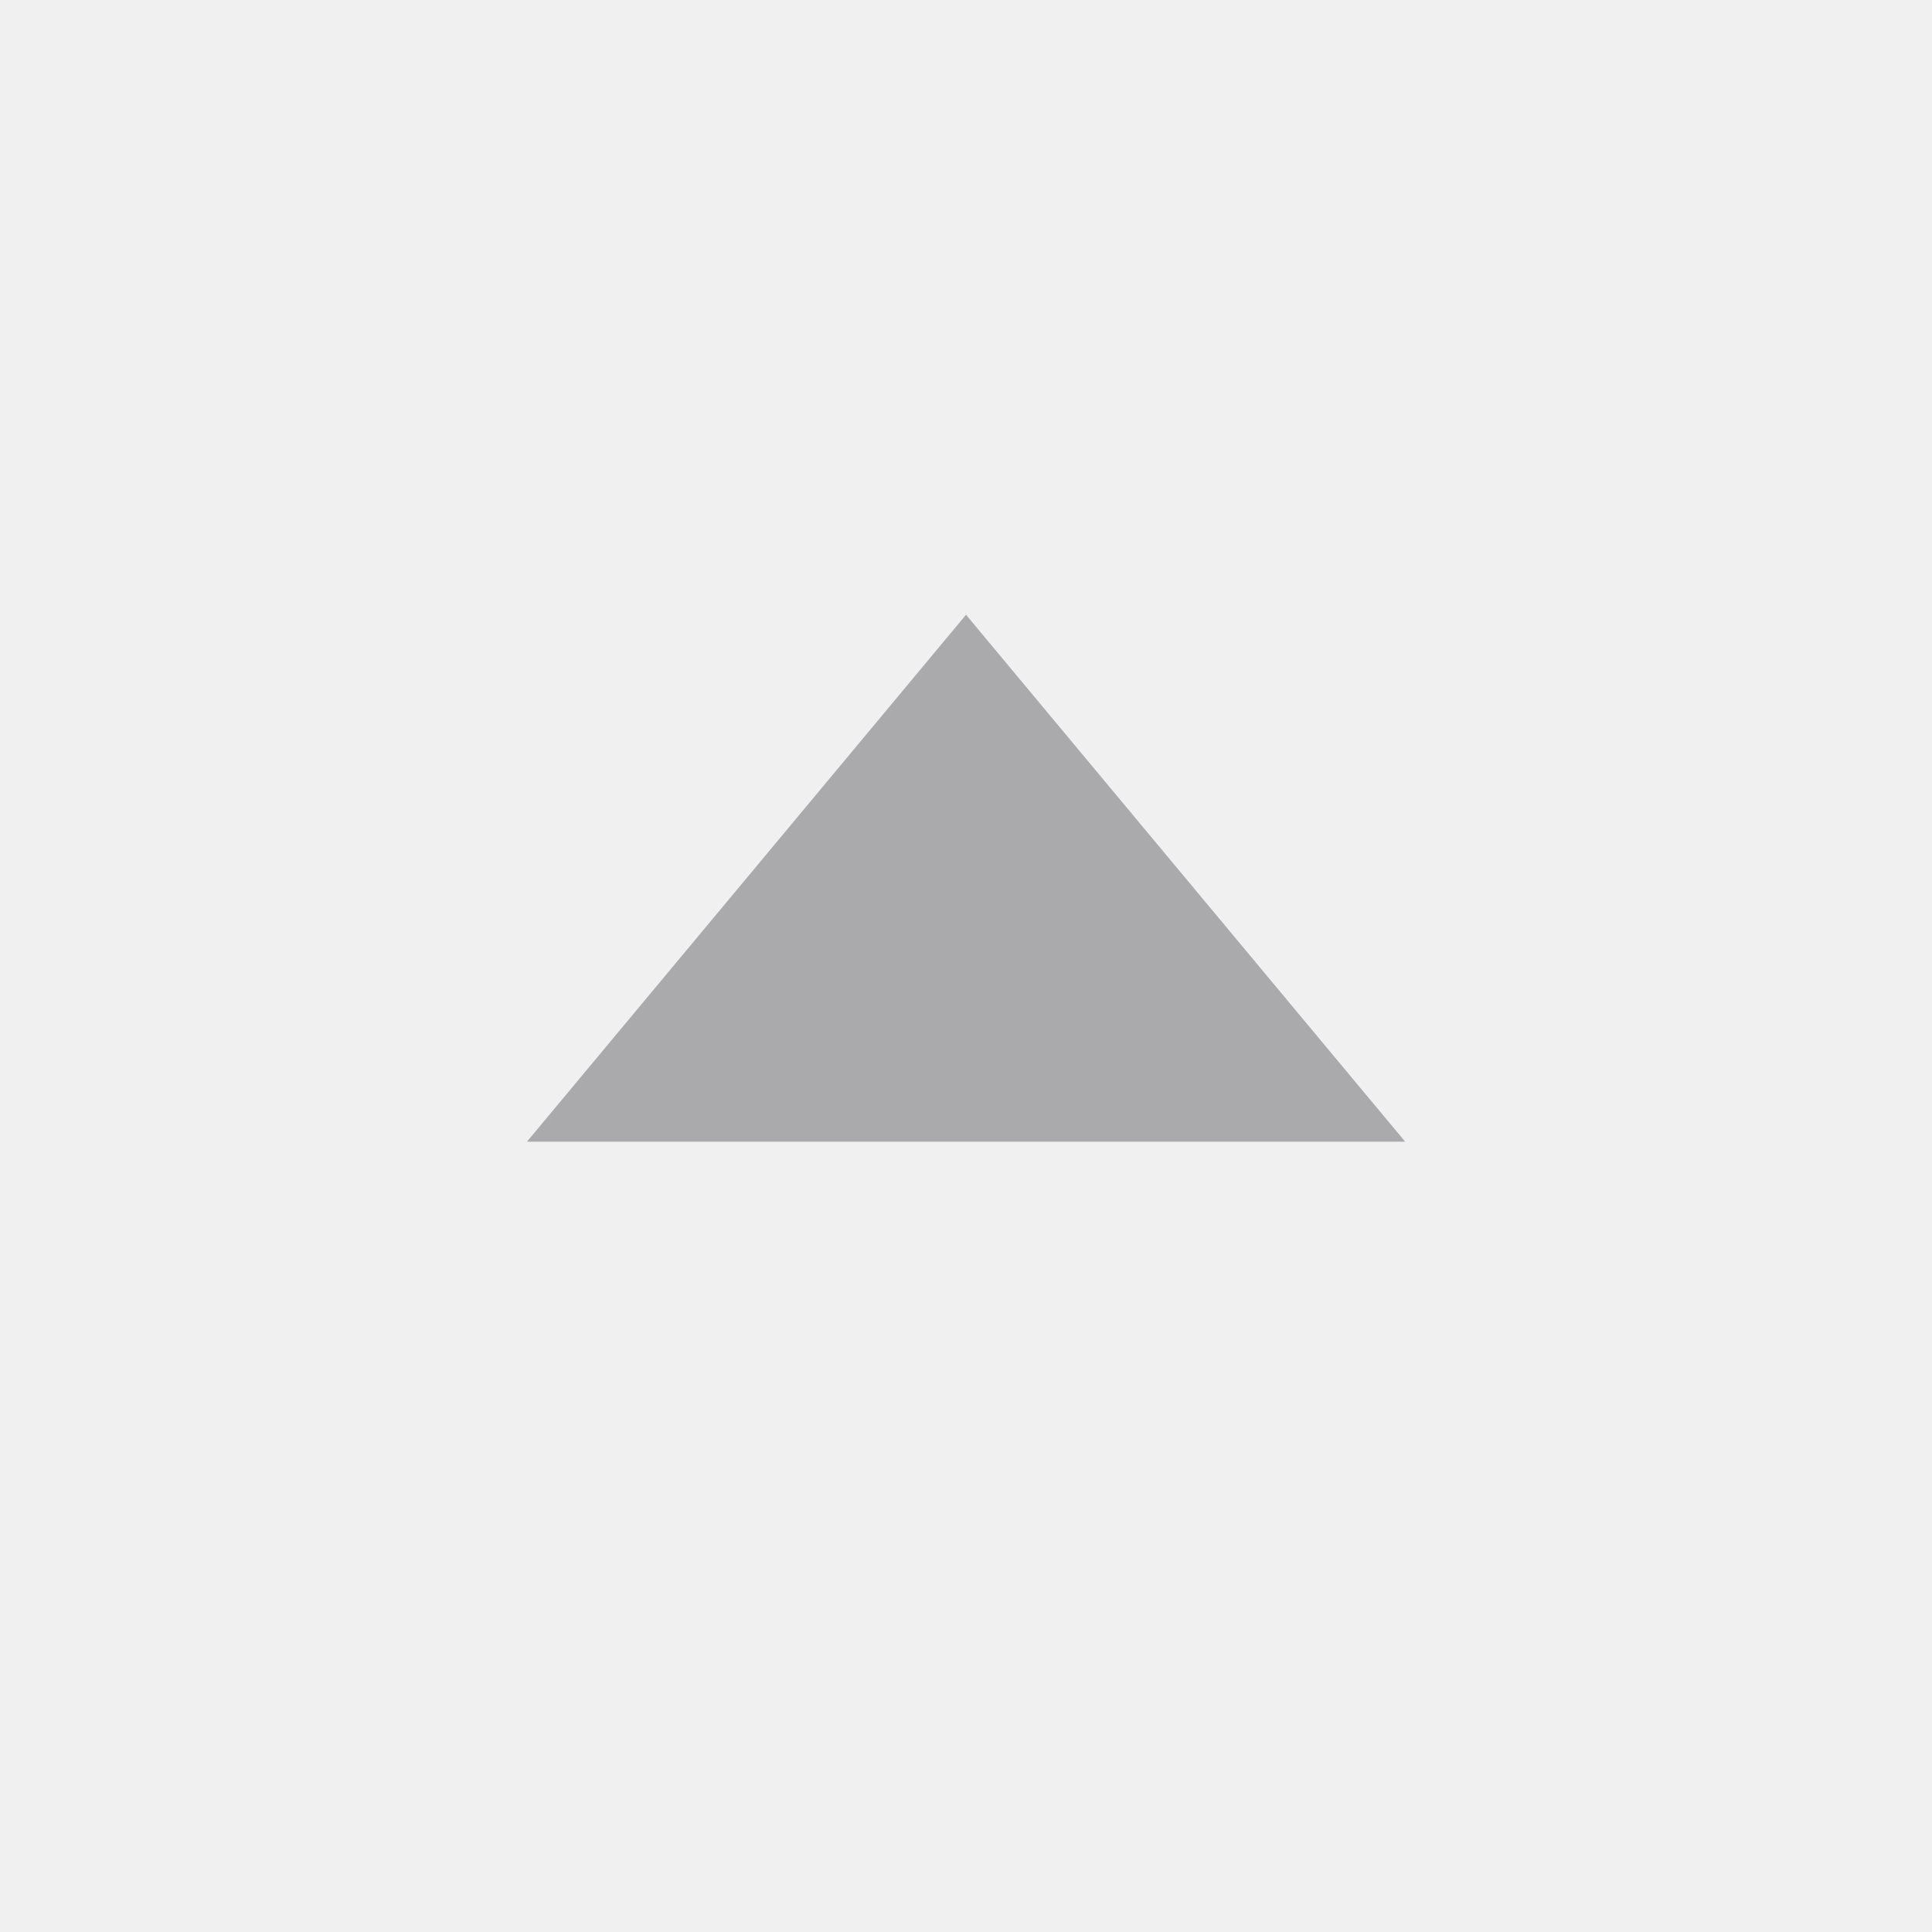
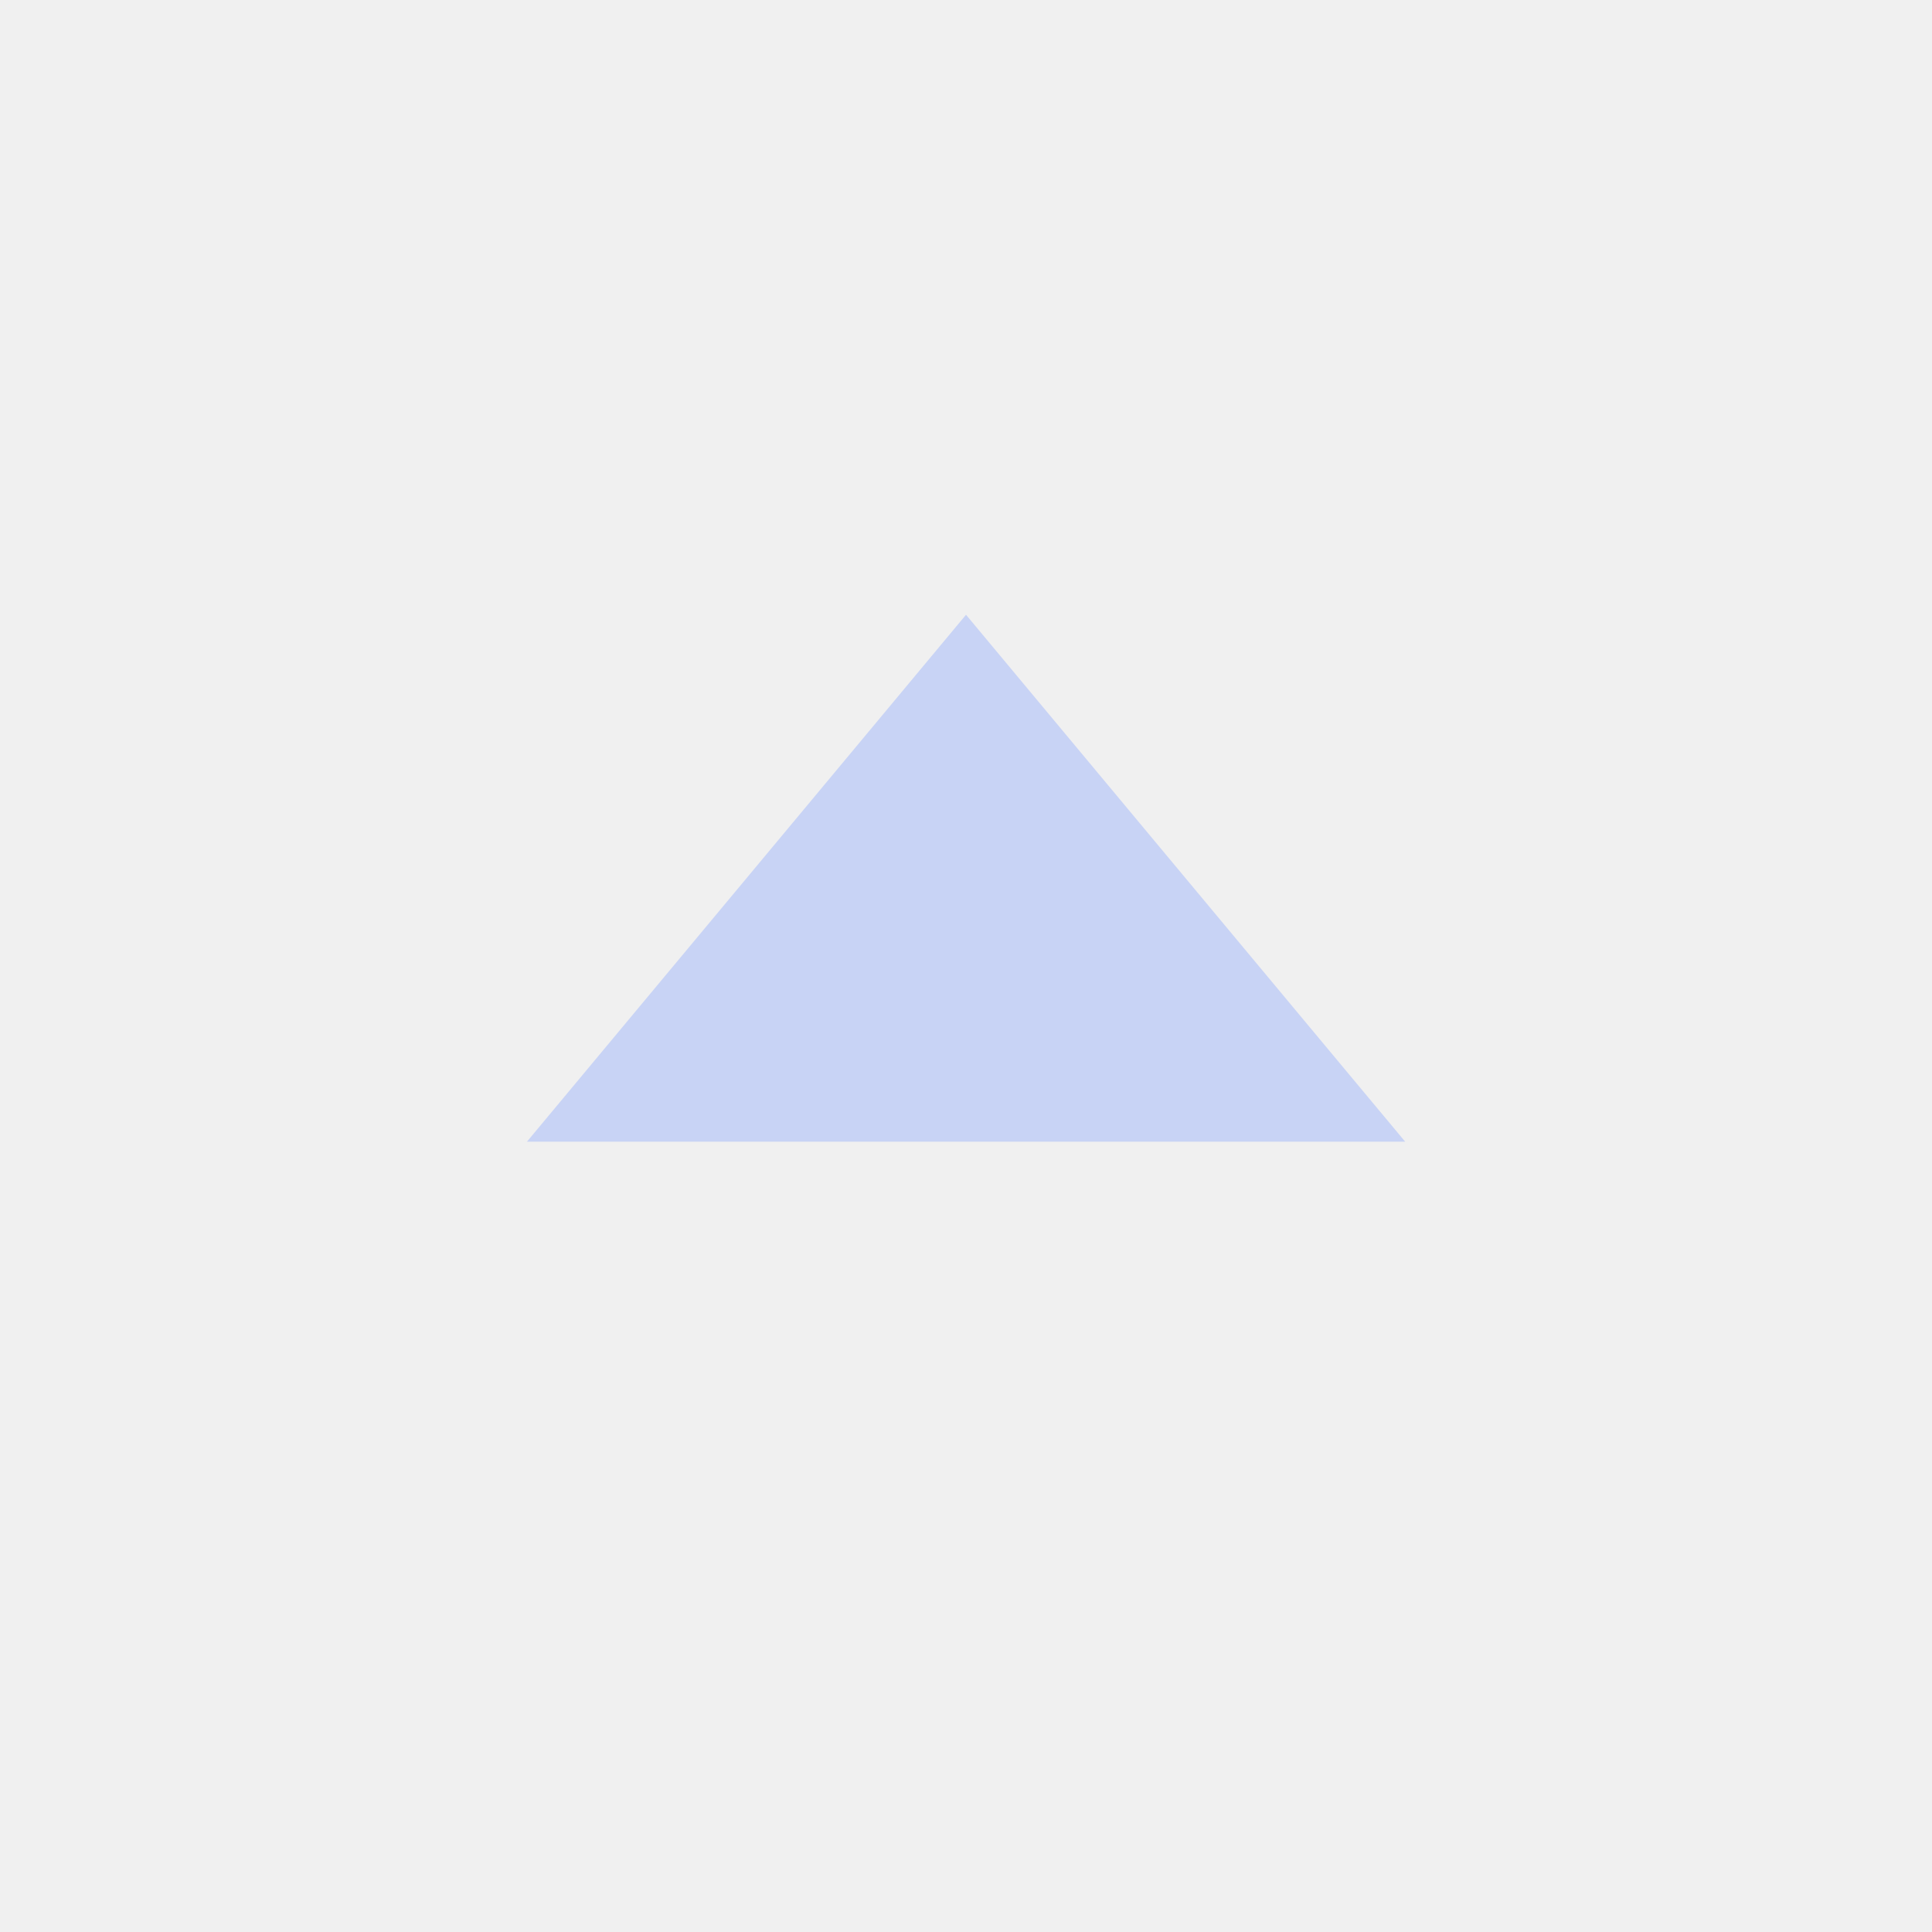
<svg xmlns="http://www.w3.org/2000/svg" width="22" height="22" version="1.1" viewBox="0 0 22 22">
  <g id="active-center" style="enable-background:new">
    <rect width="22" height="22" style="fill:#000000;opacity:.001" />
-     <path transform="matrix(.8660254 0 0 .6 .4788495 4.582856)" d="m12.149 4.029 2.887 5 2.887 5h-11.547l2.887-5z" style="fill-rule:evenodd;fill:#aaaaac" />
+     <path transform="matrix(.8660254 0 0 .6 .4788495 4.582856)" d="m12.149 4.029 2.887 5 2.887 5h-11.547l2.887-5z" style="fill-rule:evenodd;fill:#c8d3f5" />
  </g>
  <g id="hover-center" style="enable-background:new">
    <rect x="23" width="22" height="22" style="fill:#000000;opacity:.001" />
    <circle cx="34" cy="11" r="11" style="fill:#ffffff;opacity:.18" />
-     <path d="m34 7 2.5 3 2.5 3h-10l2.5-3z" style="fill-rule:evenodd;fill:#aaaaac" />
+     <path d="m34 7 2.5 3 2.5 3h-10l2.5-3z" style="fill-rule:evenodd;fill:#c8d3f5" />
  </g>
  <g id="pressed-center" style="enable-background:new">
    <rect x="46" width="22" height="22" style="fill:#000000;opacity:.001" />
    <circle cx="57" cy="11" r="11" style="fill:#ffffff;opacity:.28" />
-     <path d="m57 7 2.5 3 2.5 3h-10l2.5-3z" style="fill-rule:evenodd;fill:#aaaaac" />
+     <path d="m57 7 2.5 3 2.5 3h-10l2.5-3z" style="fill-rule:evenodd;fill:#c8d3f5" />
  </g>
  <g id="inactive-center" style="enable-background:new">
    <rect x="69" width="22" height="22" style="fill:#000000;opacity:.001" />
    <path transform="matrix(.8660254 0 0 .6 69.47885 4.582856)" d="m12.149 4.029 2.887 5 2.887 5h-11.547l2.887-5z" style="fill-rule:evenodd;fill:#ffffff;opacity:.25" />
  </g>
  <g id="deactivated-center" style="enable-background:new">
    <rect x="92" width="22" height="22" style="fill:#000000;opacity:.001" />
    <path transform="matrix(.8660254 0 0 .6 92.47885 4.582856)" d="m12.149 4.029 2.887 5 2.887 5h-11.547l2.887-5z" style="fill-rule:evenodd;fill:#ffffff;opacity:.25" />
  </g>
</svg>
